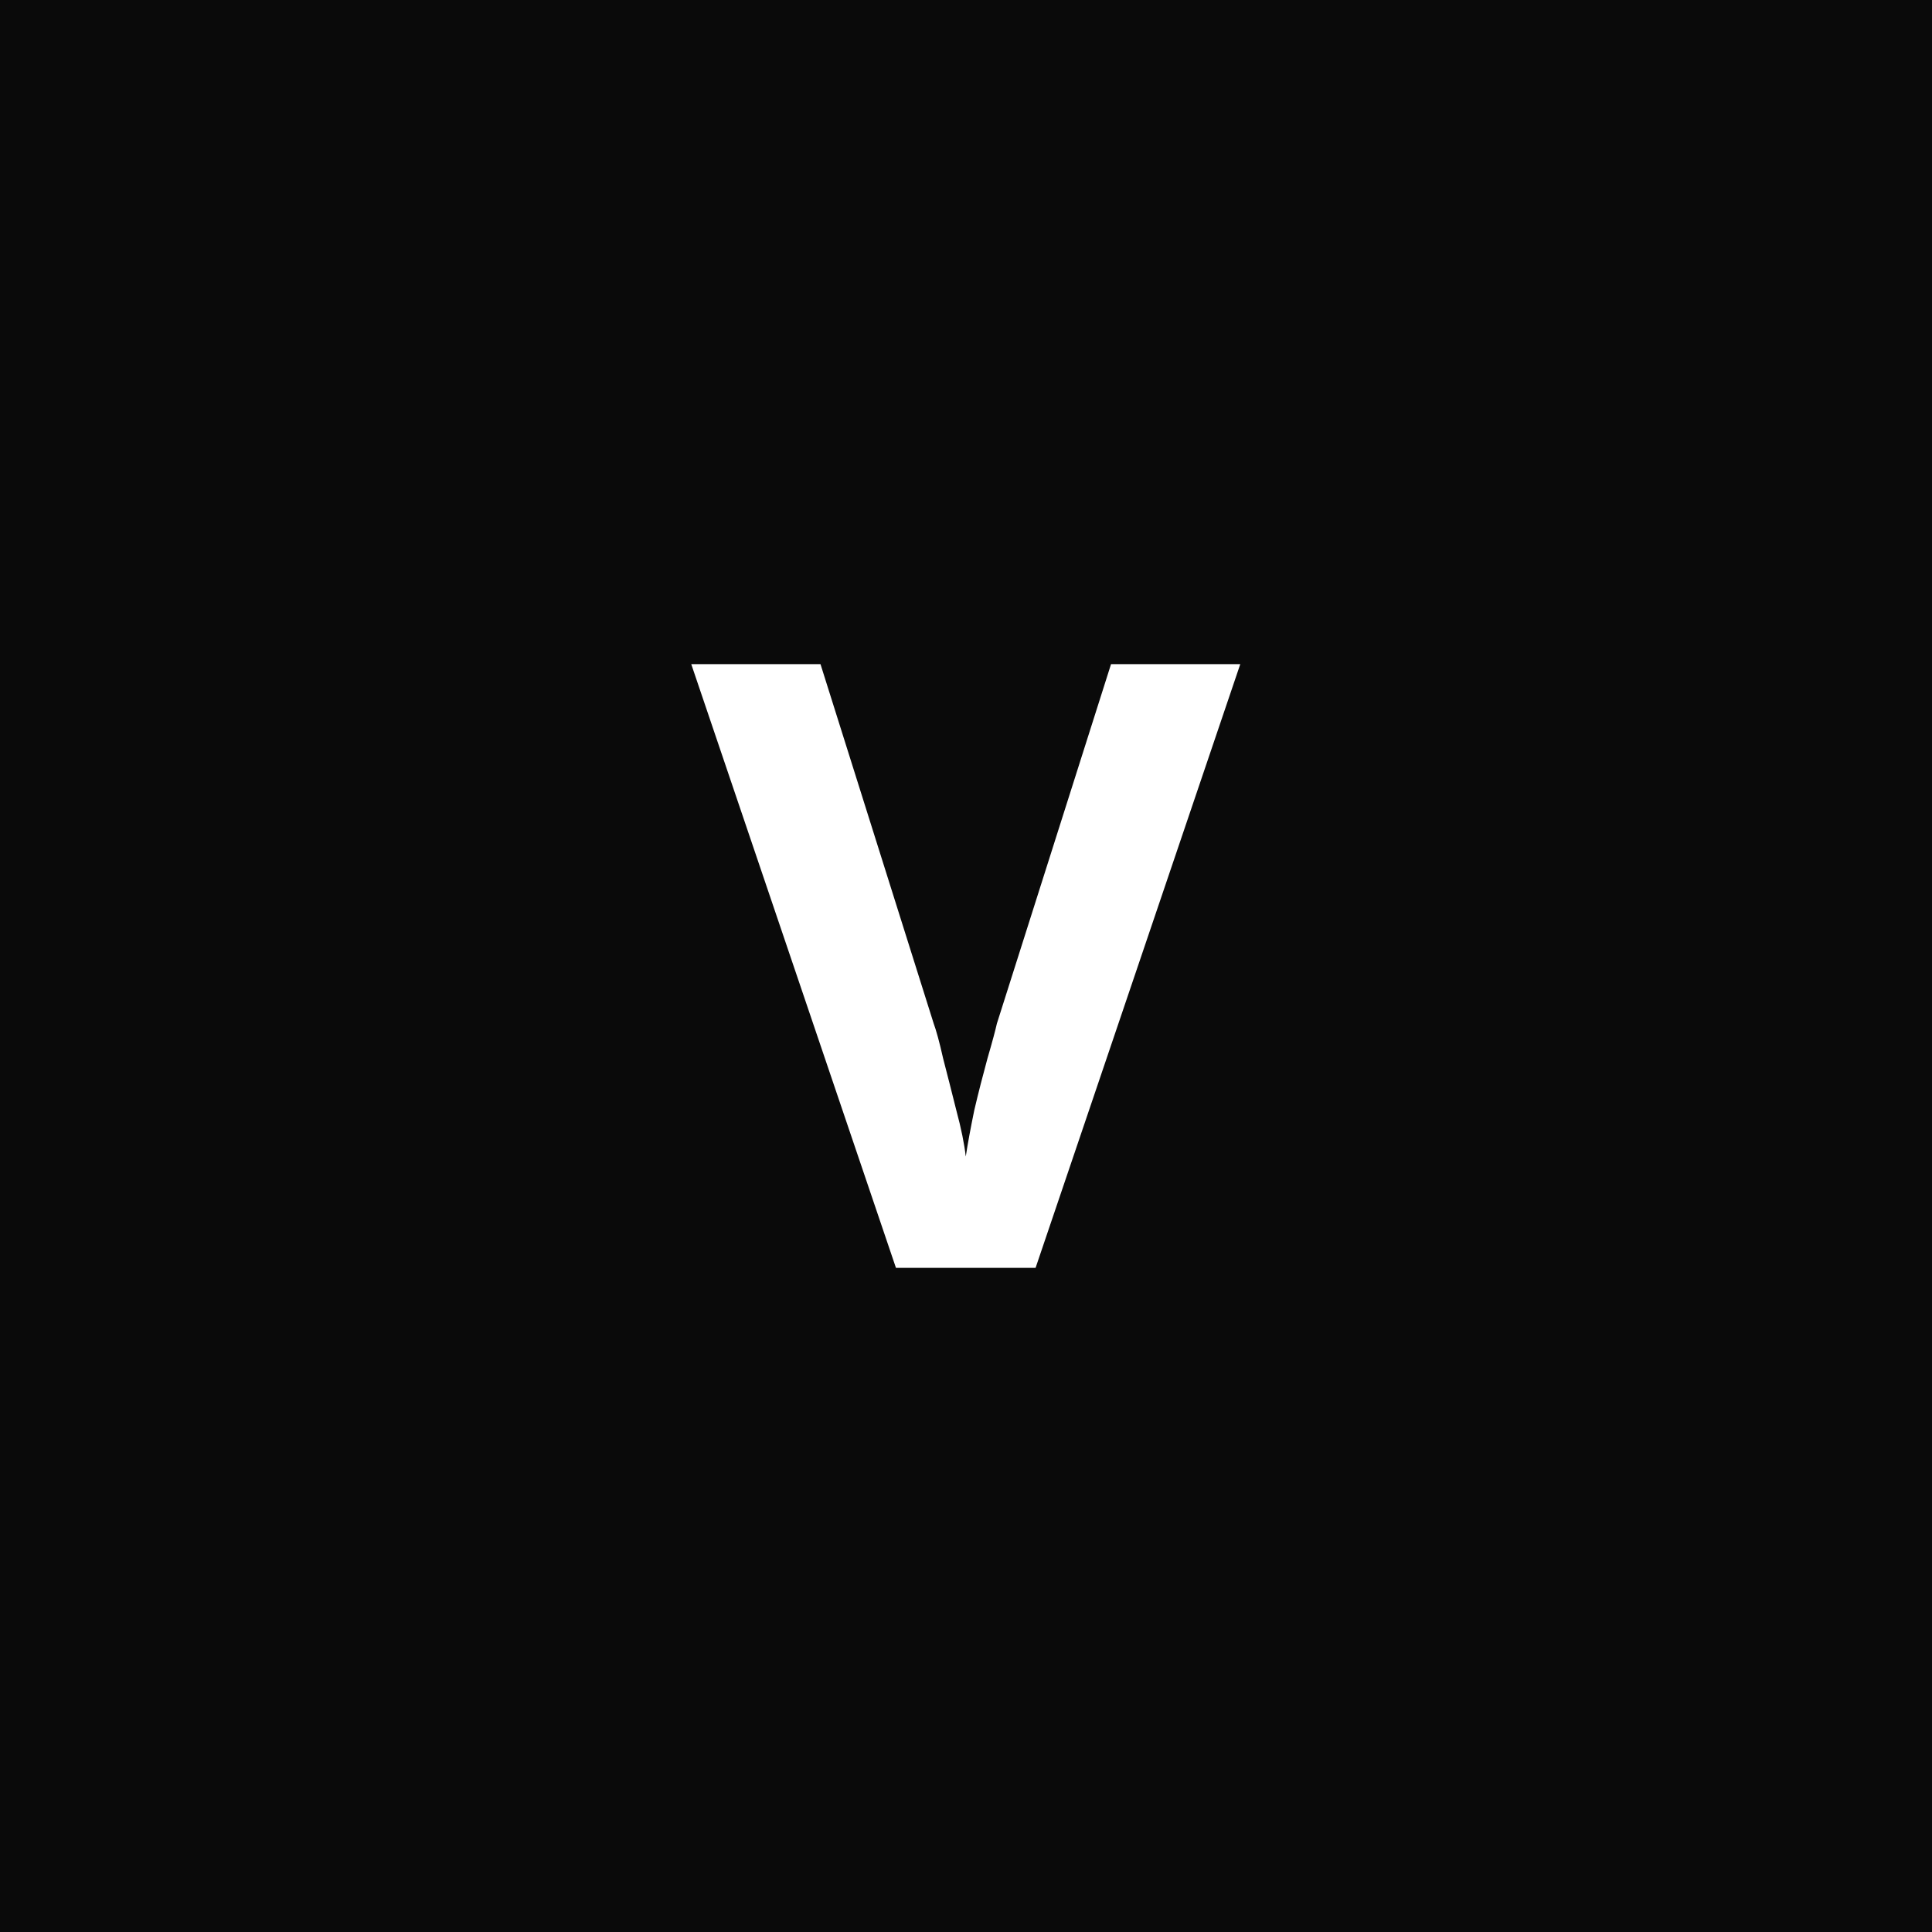
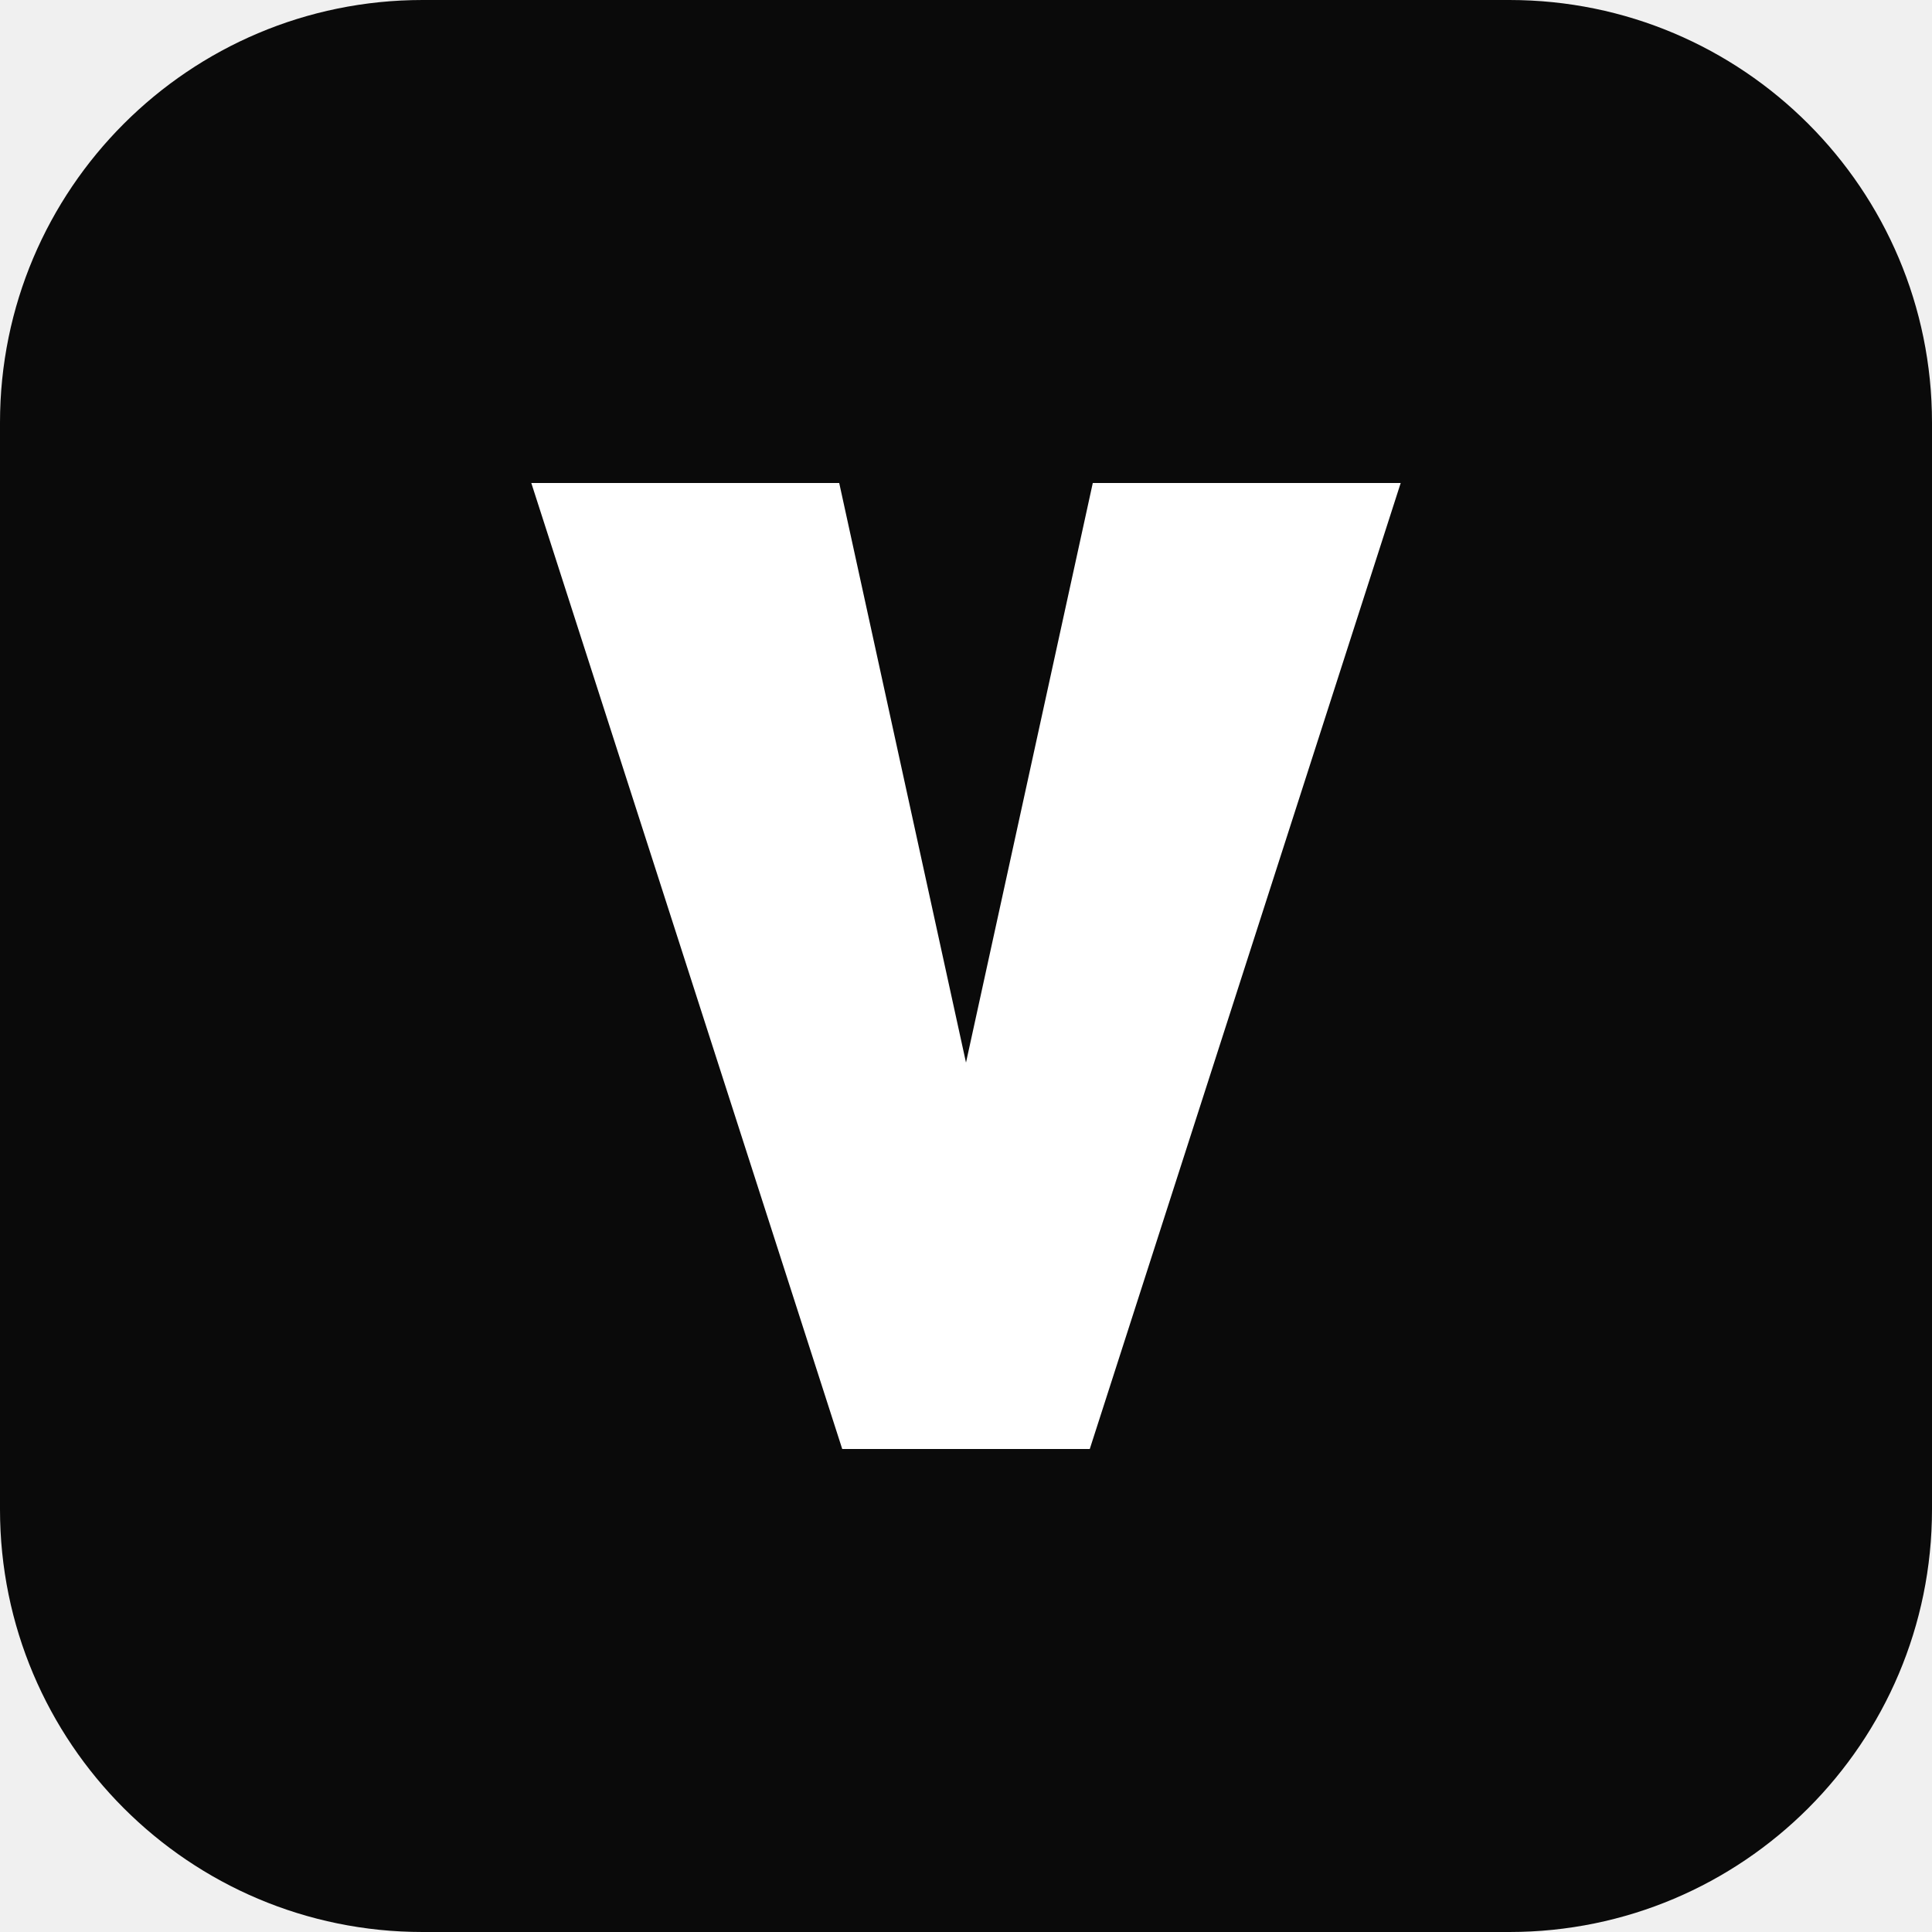
- <svg xmlns="http://www.w3.org/2000/svg" viewBox="0 0 32 32" fill="none">
-   <rect width="32" height="32" fill="#0a0a0a" />
-   <text x="16" y="21" text-anchor="middle" fill="#ffffff" font-family="system-ui,sans-serif" font-size="14" font-weight="700">V</text>
+ <svg xmlns="http://www.w3.org/2000/svg" viewBox="0 0 32 32" role="img" aria-label="VersaCarte">
+   <rect width="32" height="32" rx="7" fill="#0a0a0a" />
+   <path d="M8.8 8h5.1L16 17.6 18.1 8h5.1L18.05 24h-4.1L8.8 8z" fill="#ffffff" />
</svg>
